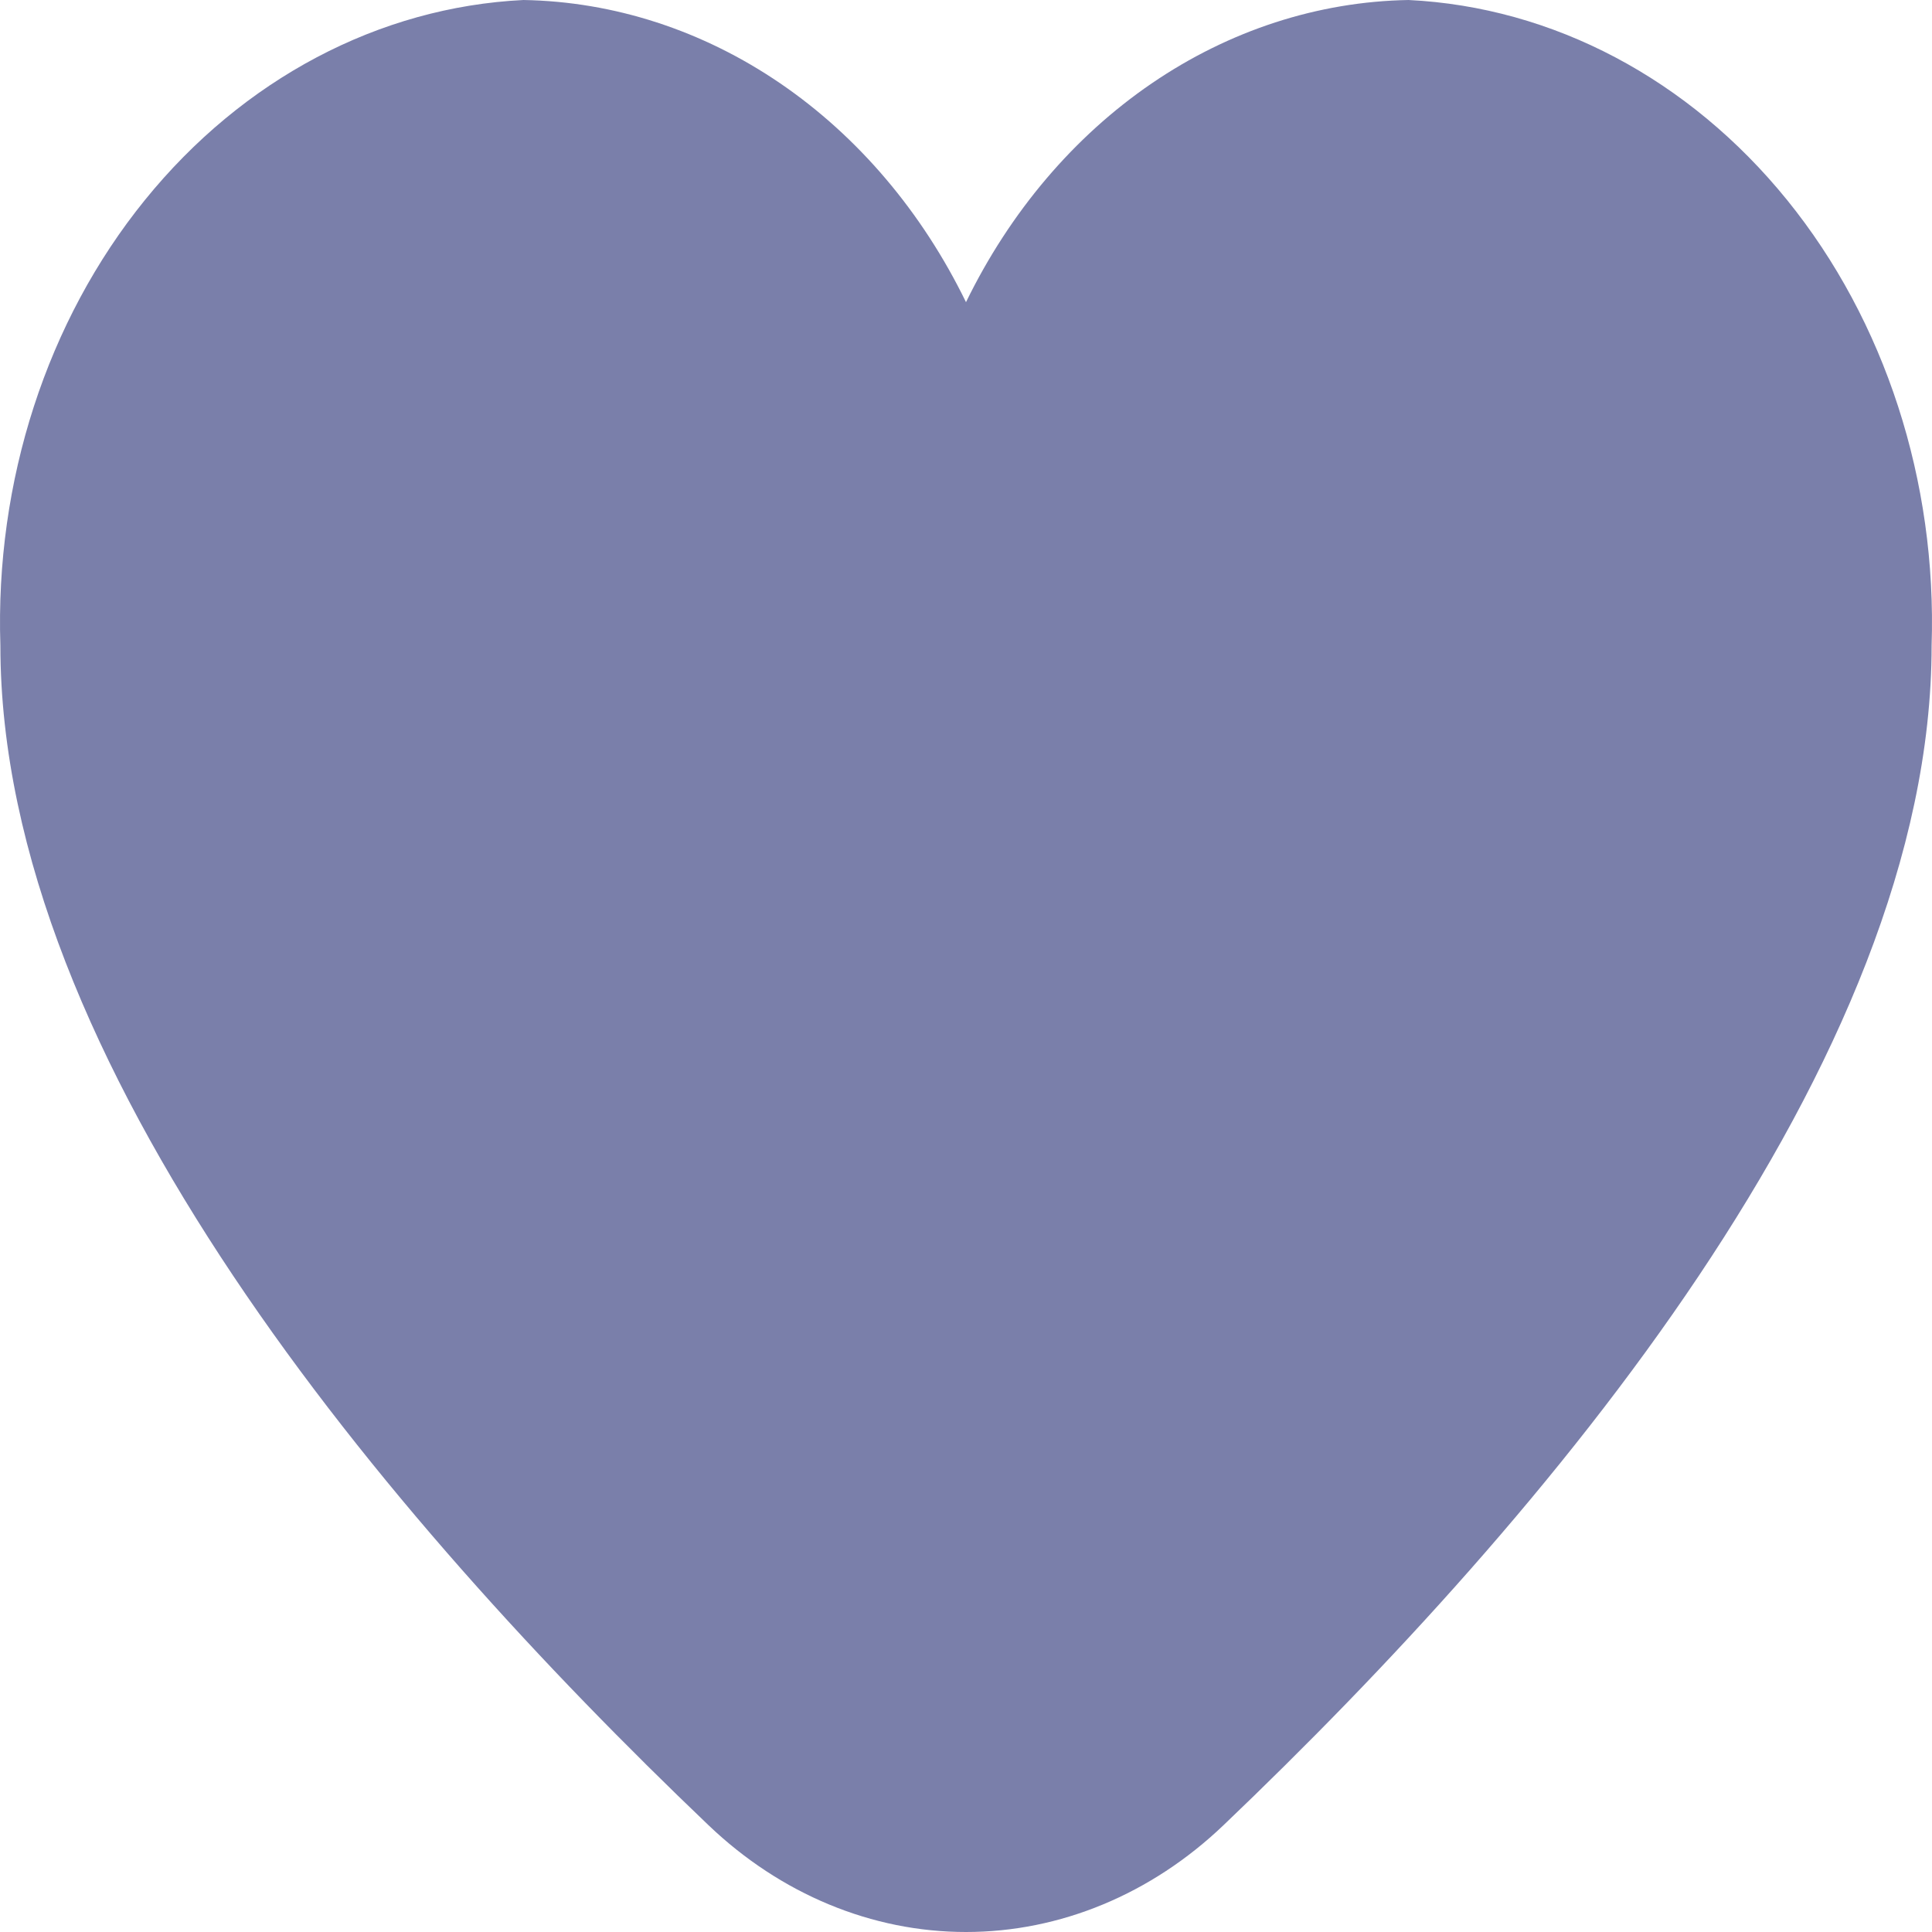
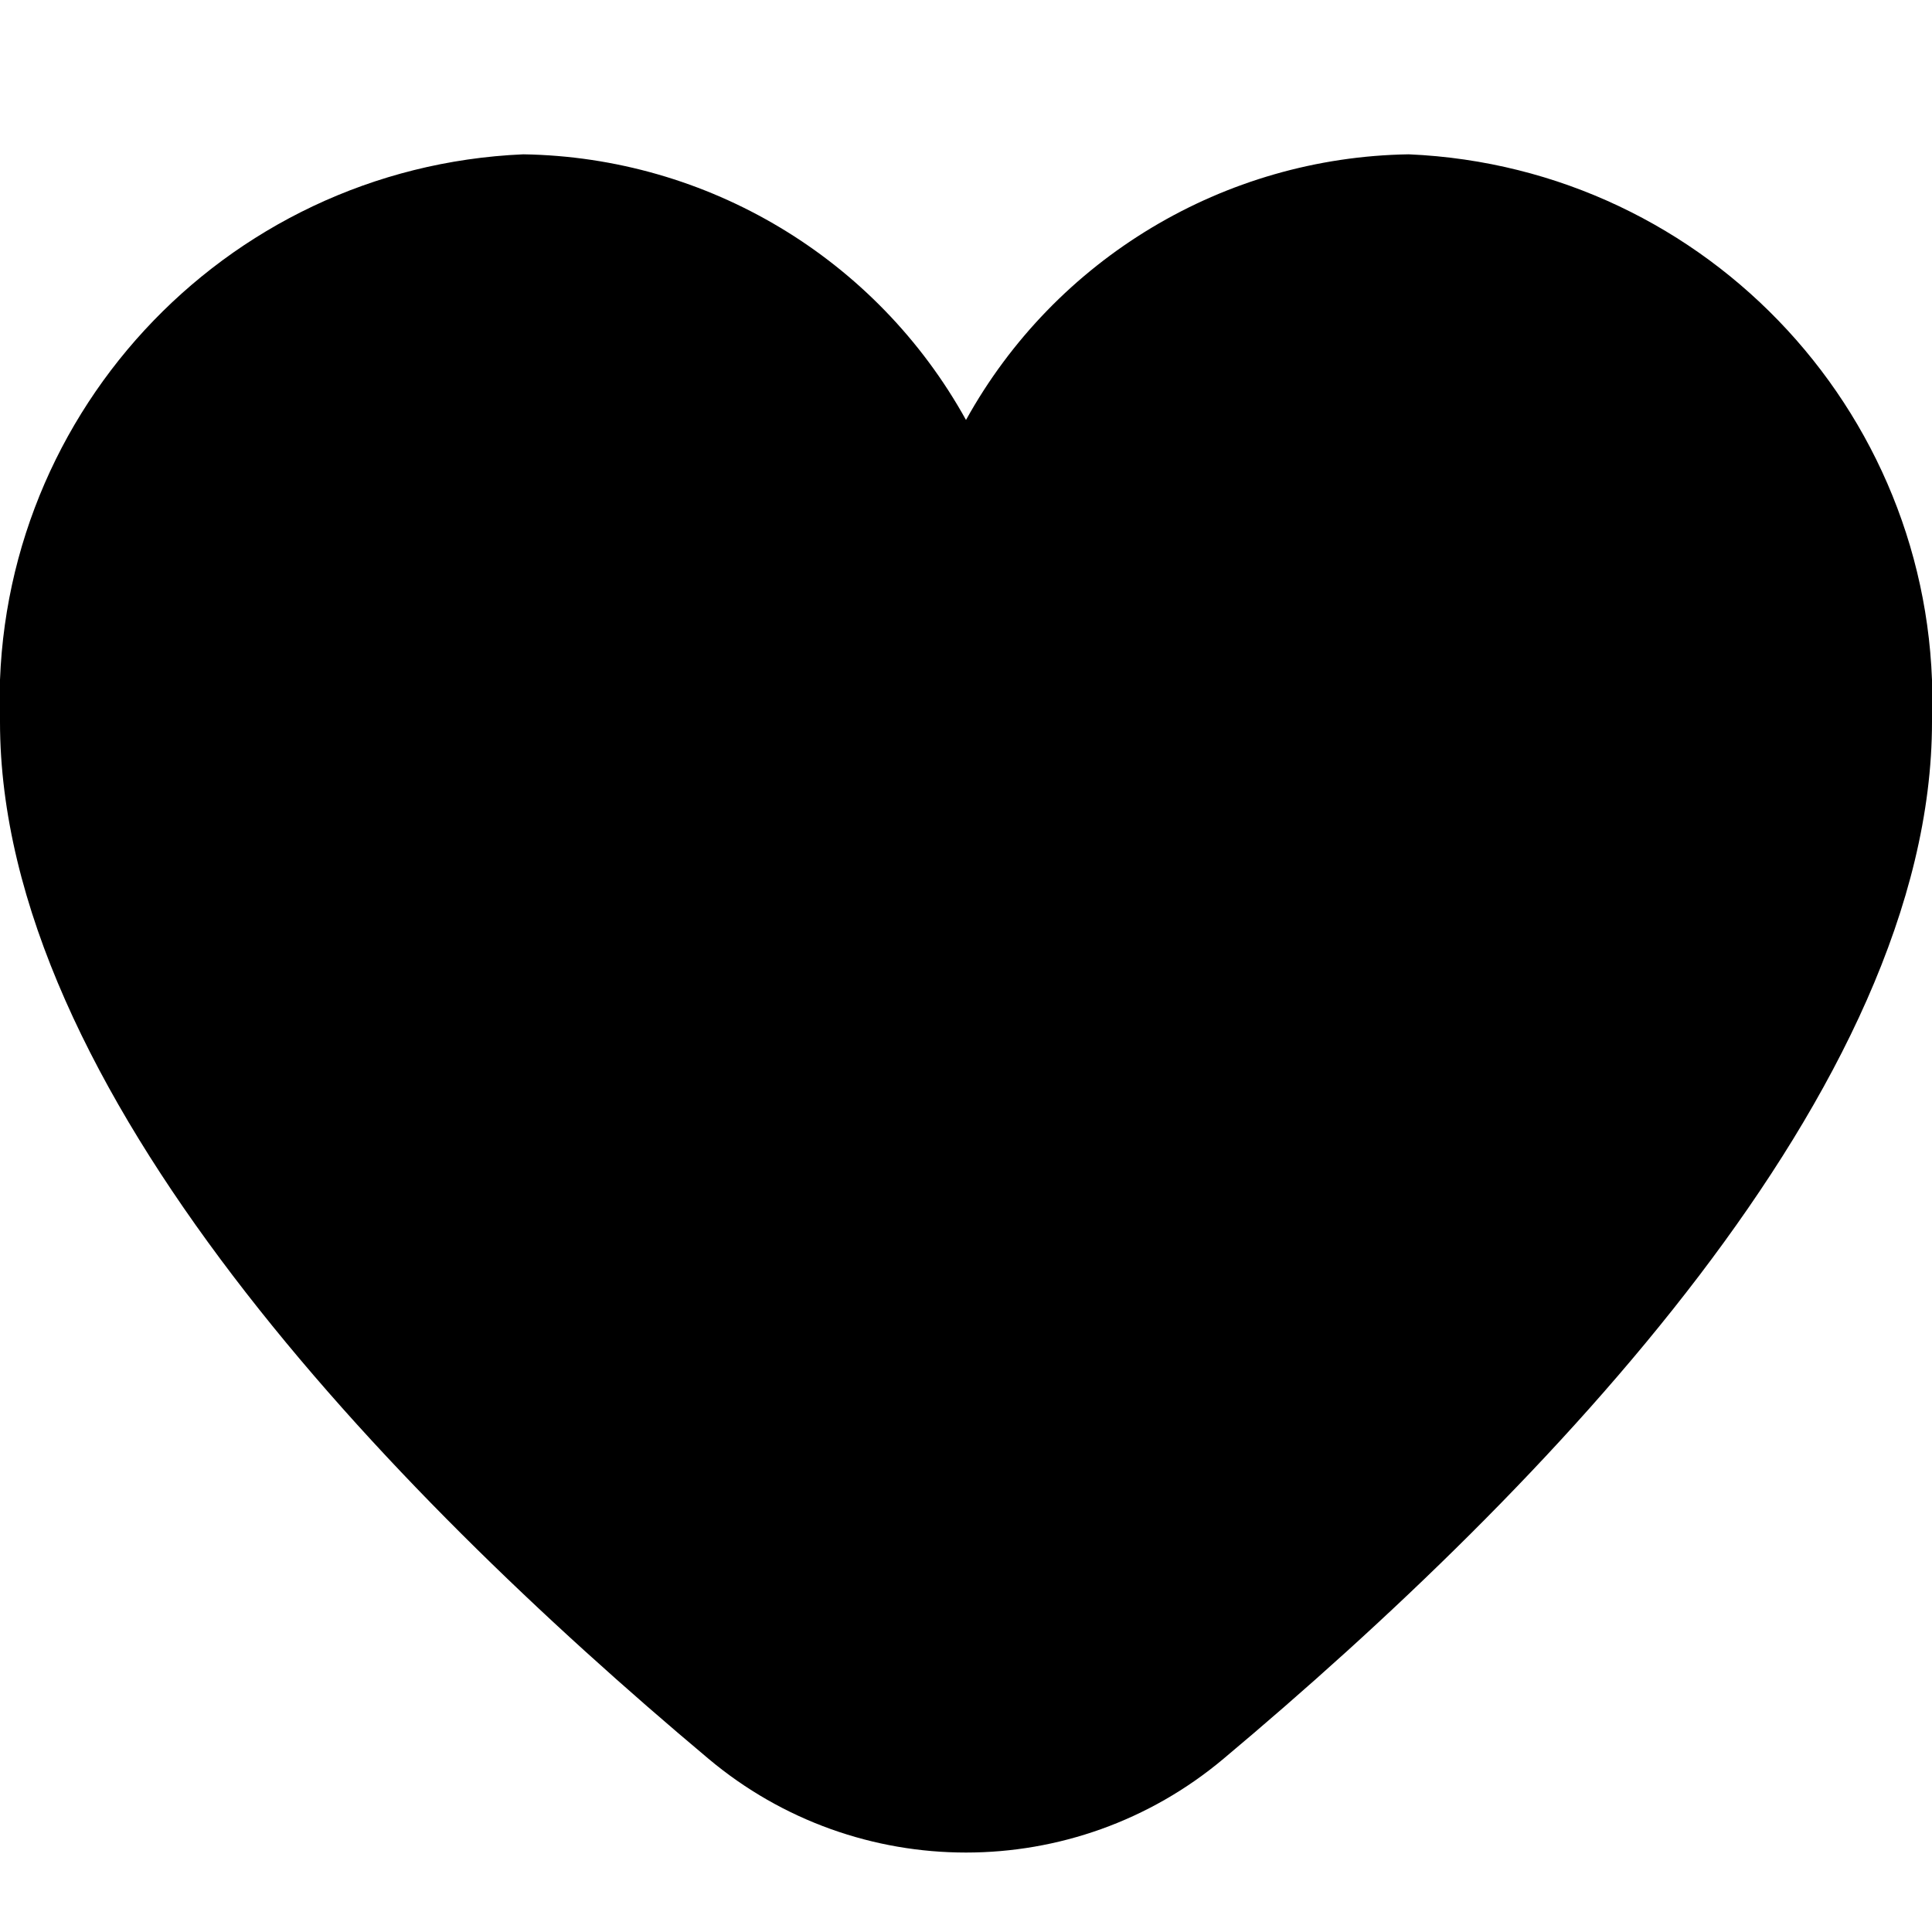
- <svg xmlns="http://www.w3.org/2000/svg" width="15" height="15" viewBox="0 0 15 15" fill="none">
-   <path d="M10.936 0C10.233 0.012 9.544 0.236 8.941 0.648C8.338 1.06 7.841 1.646 7.5 2.346C7.159 1.646 6.662 1.06 6.059 0.648C5.456 0.236 4.767 0.012 4.064 0C2.942 0.055 1.886 0.614 1.125 1.553C0.364 2.492 -0.039 3.736 0.003 5.013C0.003 8.246 2.993 11.777 5.501 14.171C6.061 14.706 6.769 15 7.5 15C8.231 15 8.939 14.706 9.499 14.171C12.007 11.777 14.997 8.246 14.997 5.013C15.039 3.736 14.636 2.492 13.875 1.553C13.114 0.614 12.058 0.055 10.936 0Z" fill="#7A7FAA" />
+ <svg xmlns="http://www.w3.org/2000/svg" id="Filled" viewBox="0 0 24 24" width="512" height="512">
+   <path d="M17.5,1.917a6.4,6.4,0,0,0-5.5,3.3,6.4,6.4,0,0,0-5.5-3.3A6.8,6.8,0,0,0,0,8.967c0,4.547,4.786,9.513,8.8,12.88a4.974,4.974,0,0,0,6.4,0C19.214,18.48,24,13.514,24,8.967A6.8,6.8,0,0,0,17.5,1.917Z" />
</svg>
